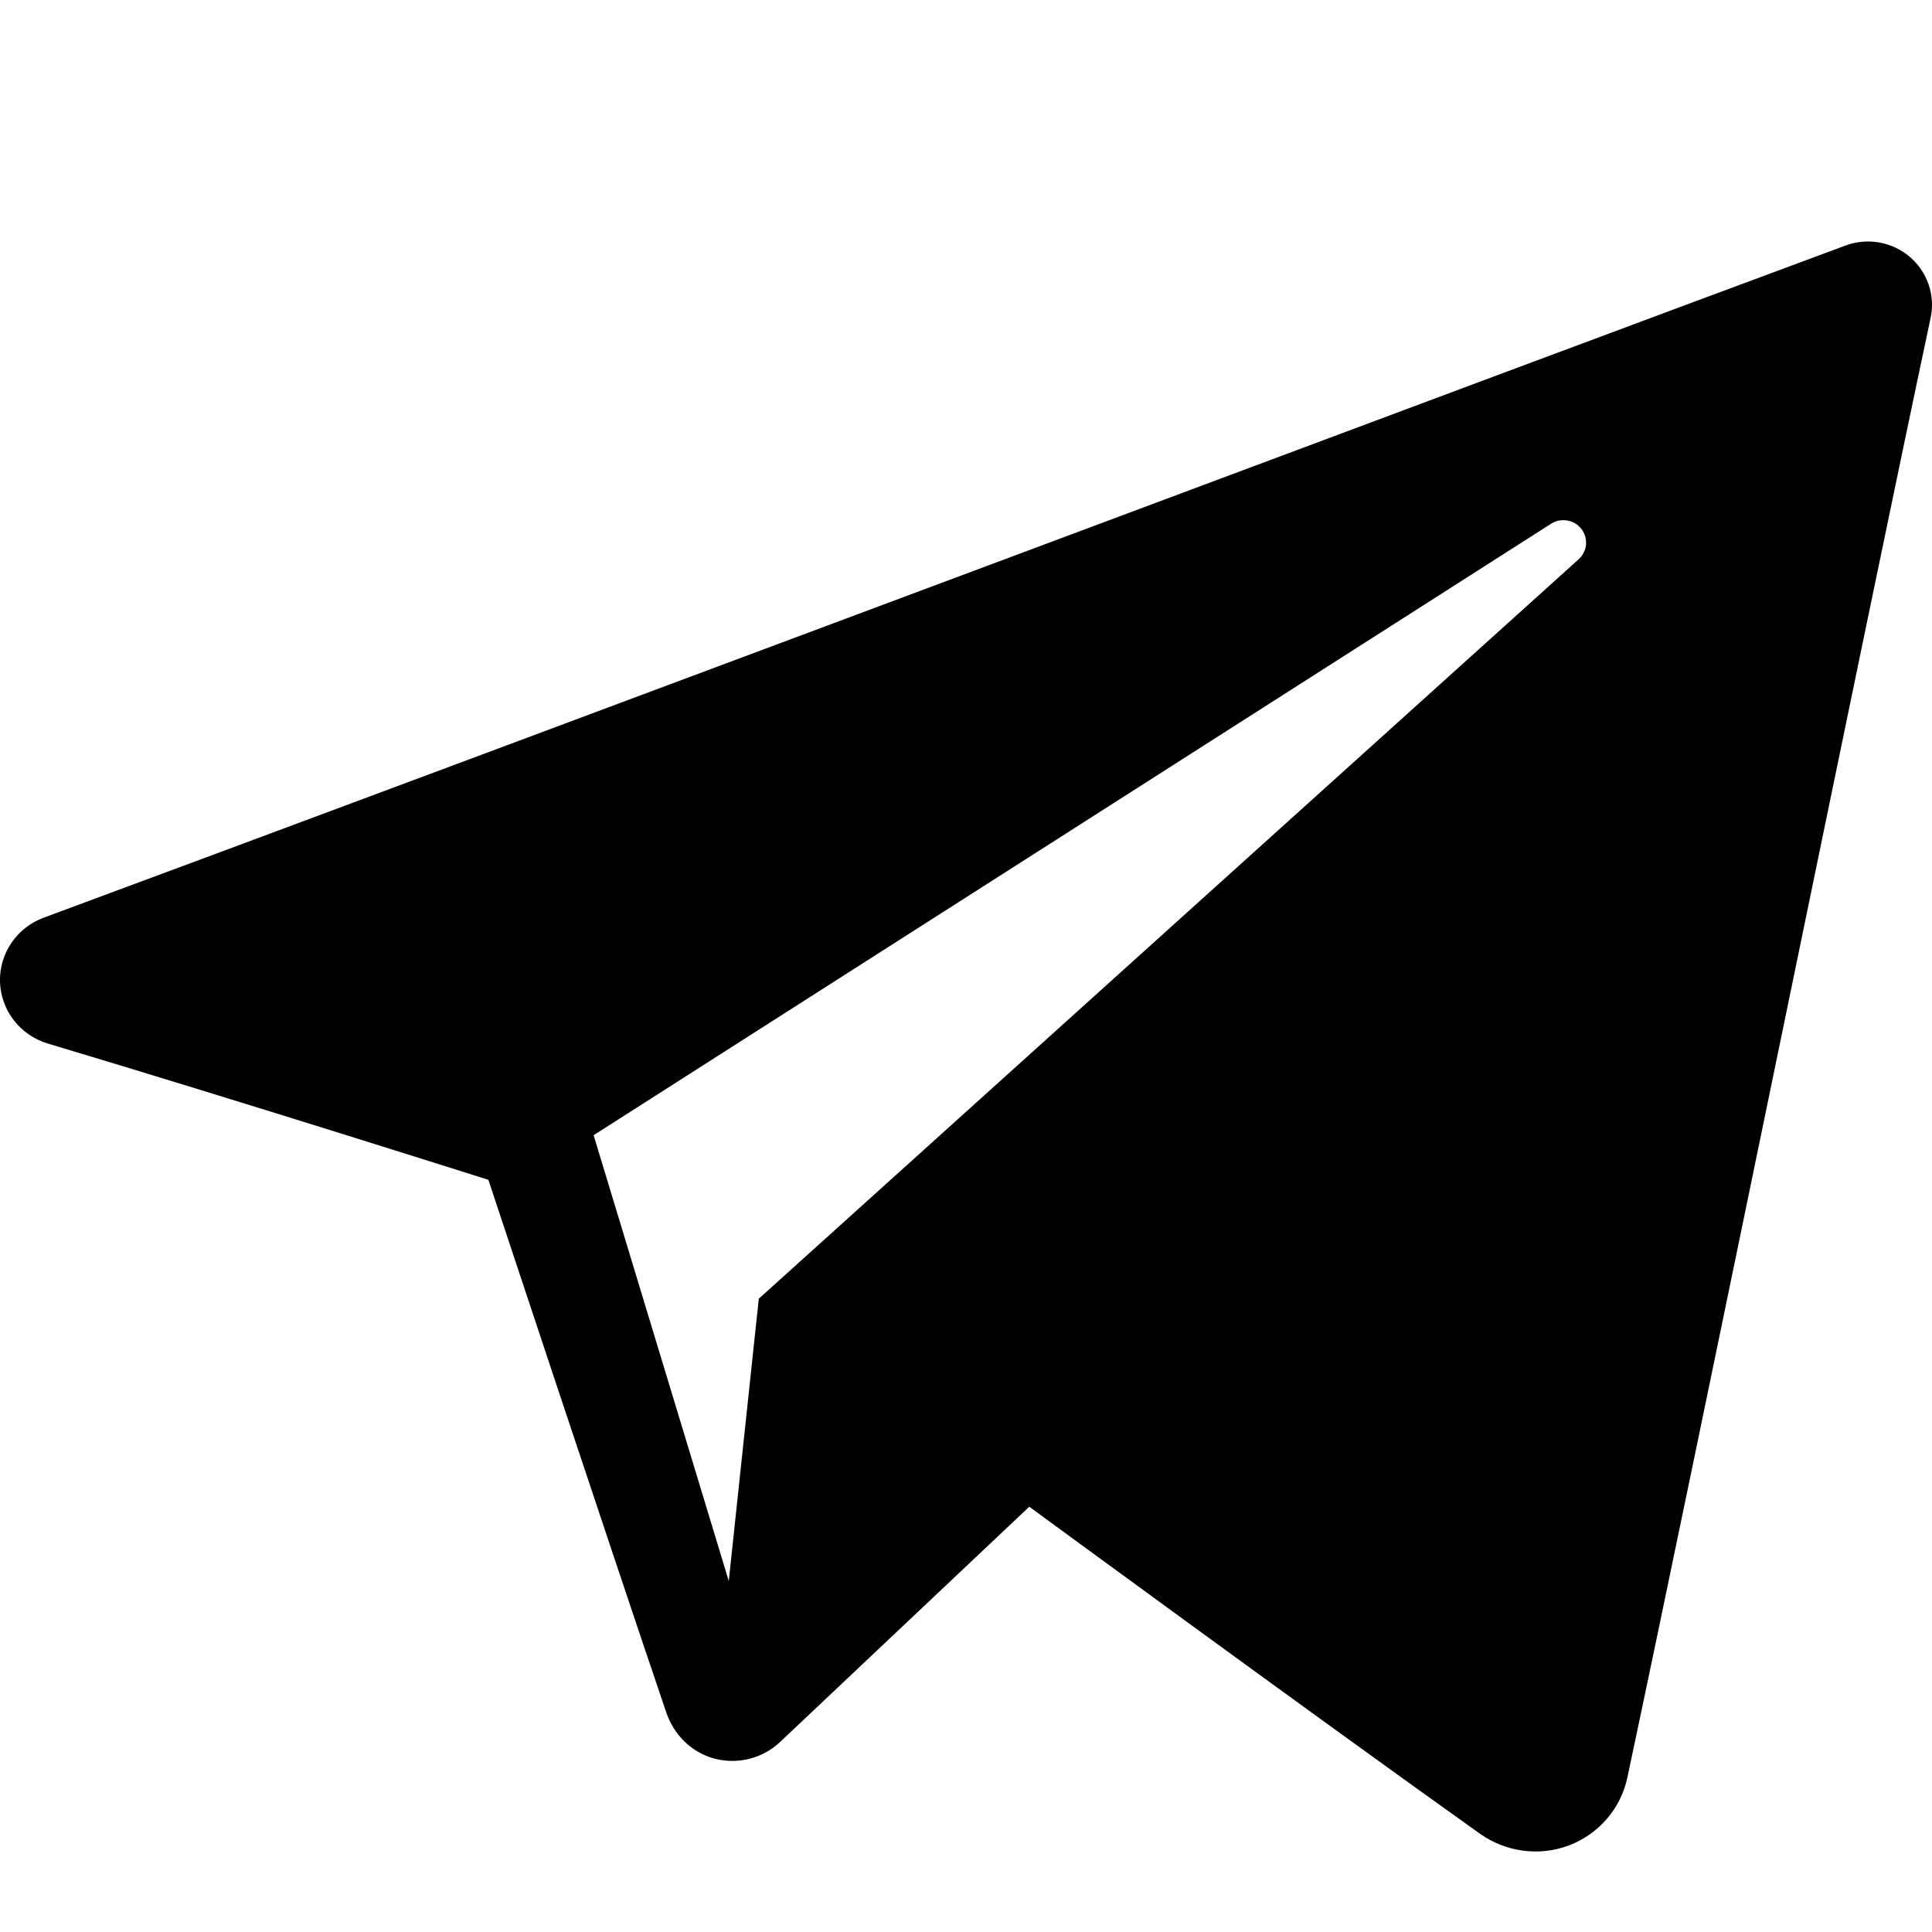
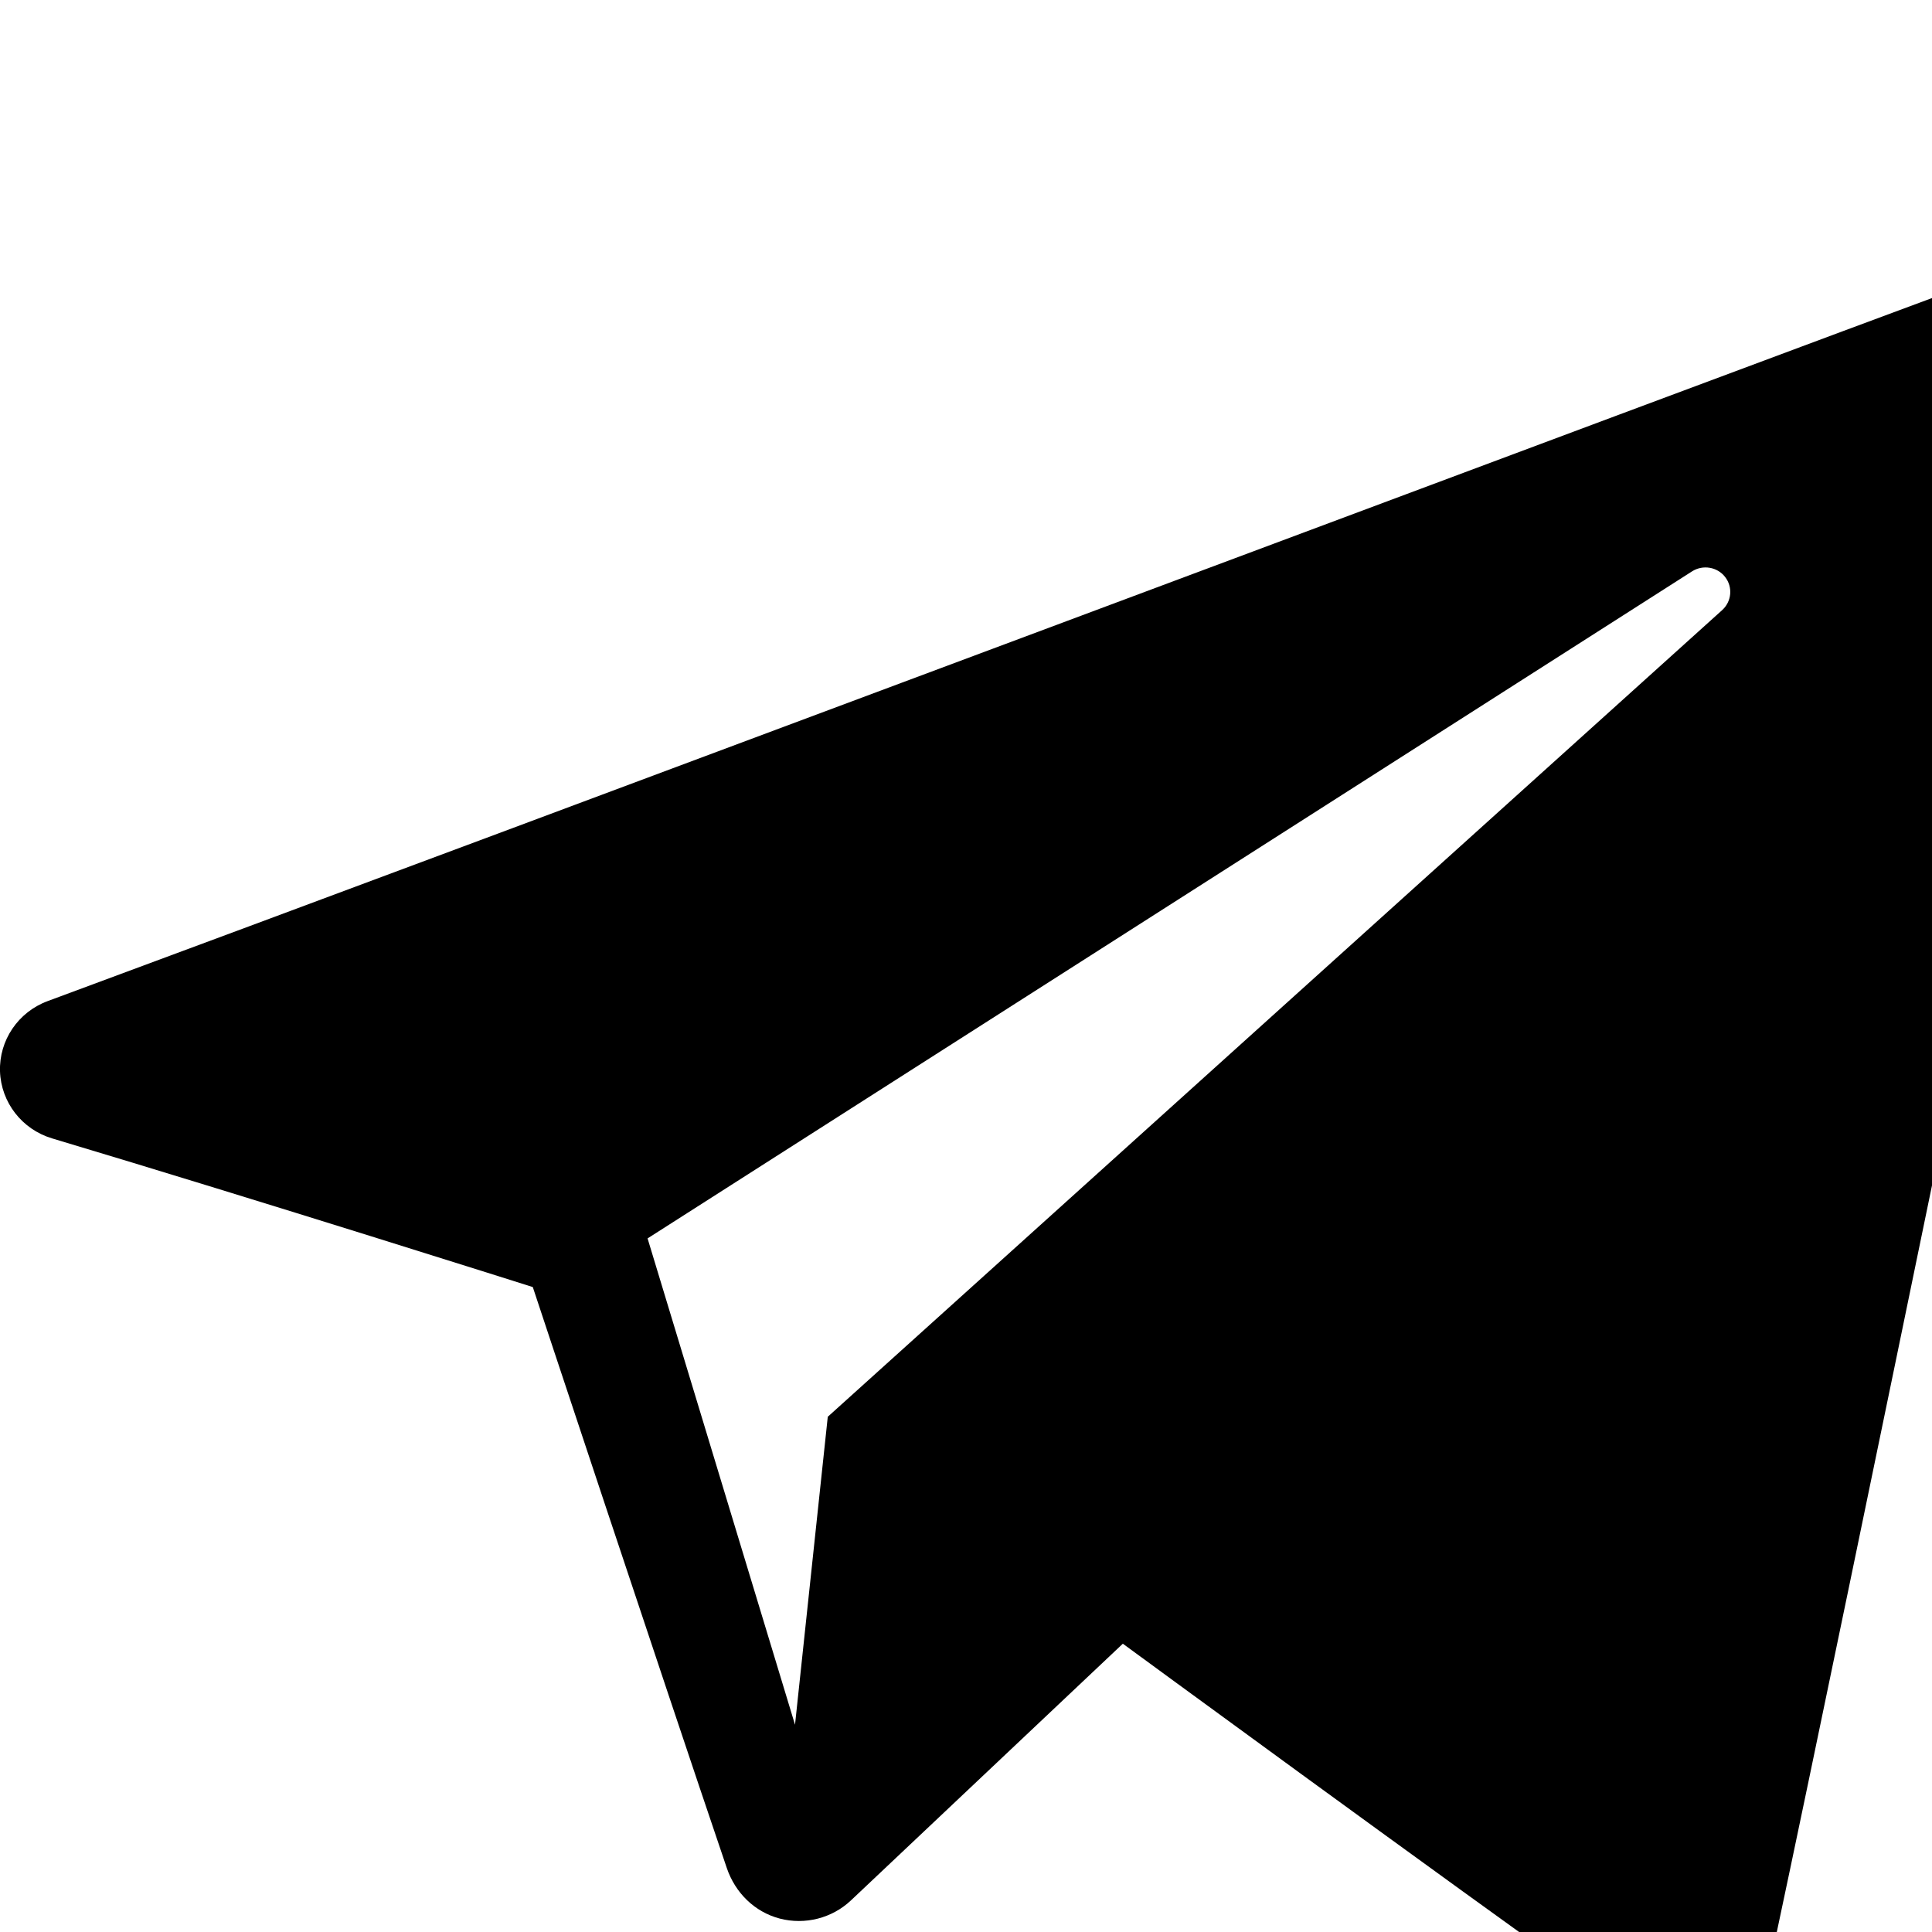
- <svg xmlns="http://www.w3.org/2000/svg" width="24px" height="24px" version="1.1" xml:space="preserve" style="fill-rule:evenodd;clip-rule:evenodd;stroke-linejoin:round;stroke-miterlimit:1.414;">
+ <svg xmlns="http://www.w3.org/2000/svg" width="22px" height="22px" version="1.1" xml:space="preserve" style="fill-rule:evenodd;clip-rule:evenodd;stroke-linejoin:round;stroke-miterlimit:1.414;">
  <path id="telegram-1" d="M18.384,22.779c0.322,0.228 0.737,0.285 1.107,0.145c0.37,-0.141 0.642,-0.457 0.724,-0.84c0.869,-4.084 2.977,-14.421 3.768,-18.136c0.06,-0.28 -0.04,-0.571 -0.26,-0.758c-0.22,-0.187 -0.525,-0.241 -0.797,-0.14c-4.193,1.552 -17.106,6.397 -22.384,8.35c-0.335,0.124 -0.553,0.446 -0.542,0.799c0.012,0.354 0.25,0.661 0.593,0.764c2.367,0.708 5.474,1.693 5.474,1.693c0,0 1.452,4.385 2.209,6.615c0.095,0.28 0.314,0.5 0.603,0.576c0.288,0.075 0.596,-0.004 0.811,-0.207c1.216,-1.148 3.096,-2.923 3.096,-2.923c0,0 3.572,2.619 5.598,4.062Zm-11.01,-8.677l1.679,5.538l0.373,-3.507c0,0 6.487,-5.851 10.185,-9.186c0.108,-0.098 0.123,-0.262 0.033,-0.377c-0.089,-0.115 -0.253,-0.142 -0.376,-0.064c-4.286,2.737 -11.894,7.596 -11.894,7.596Z" />
</svg>
